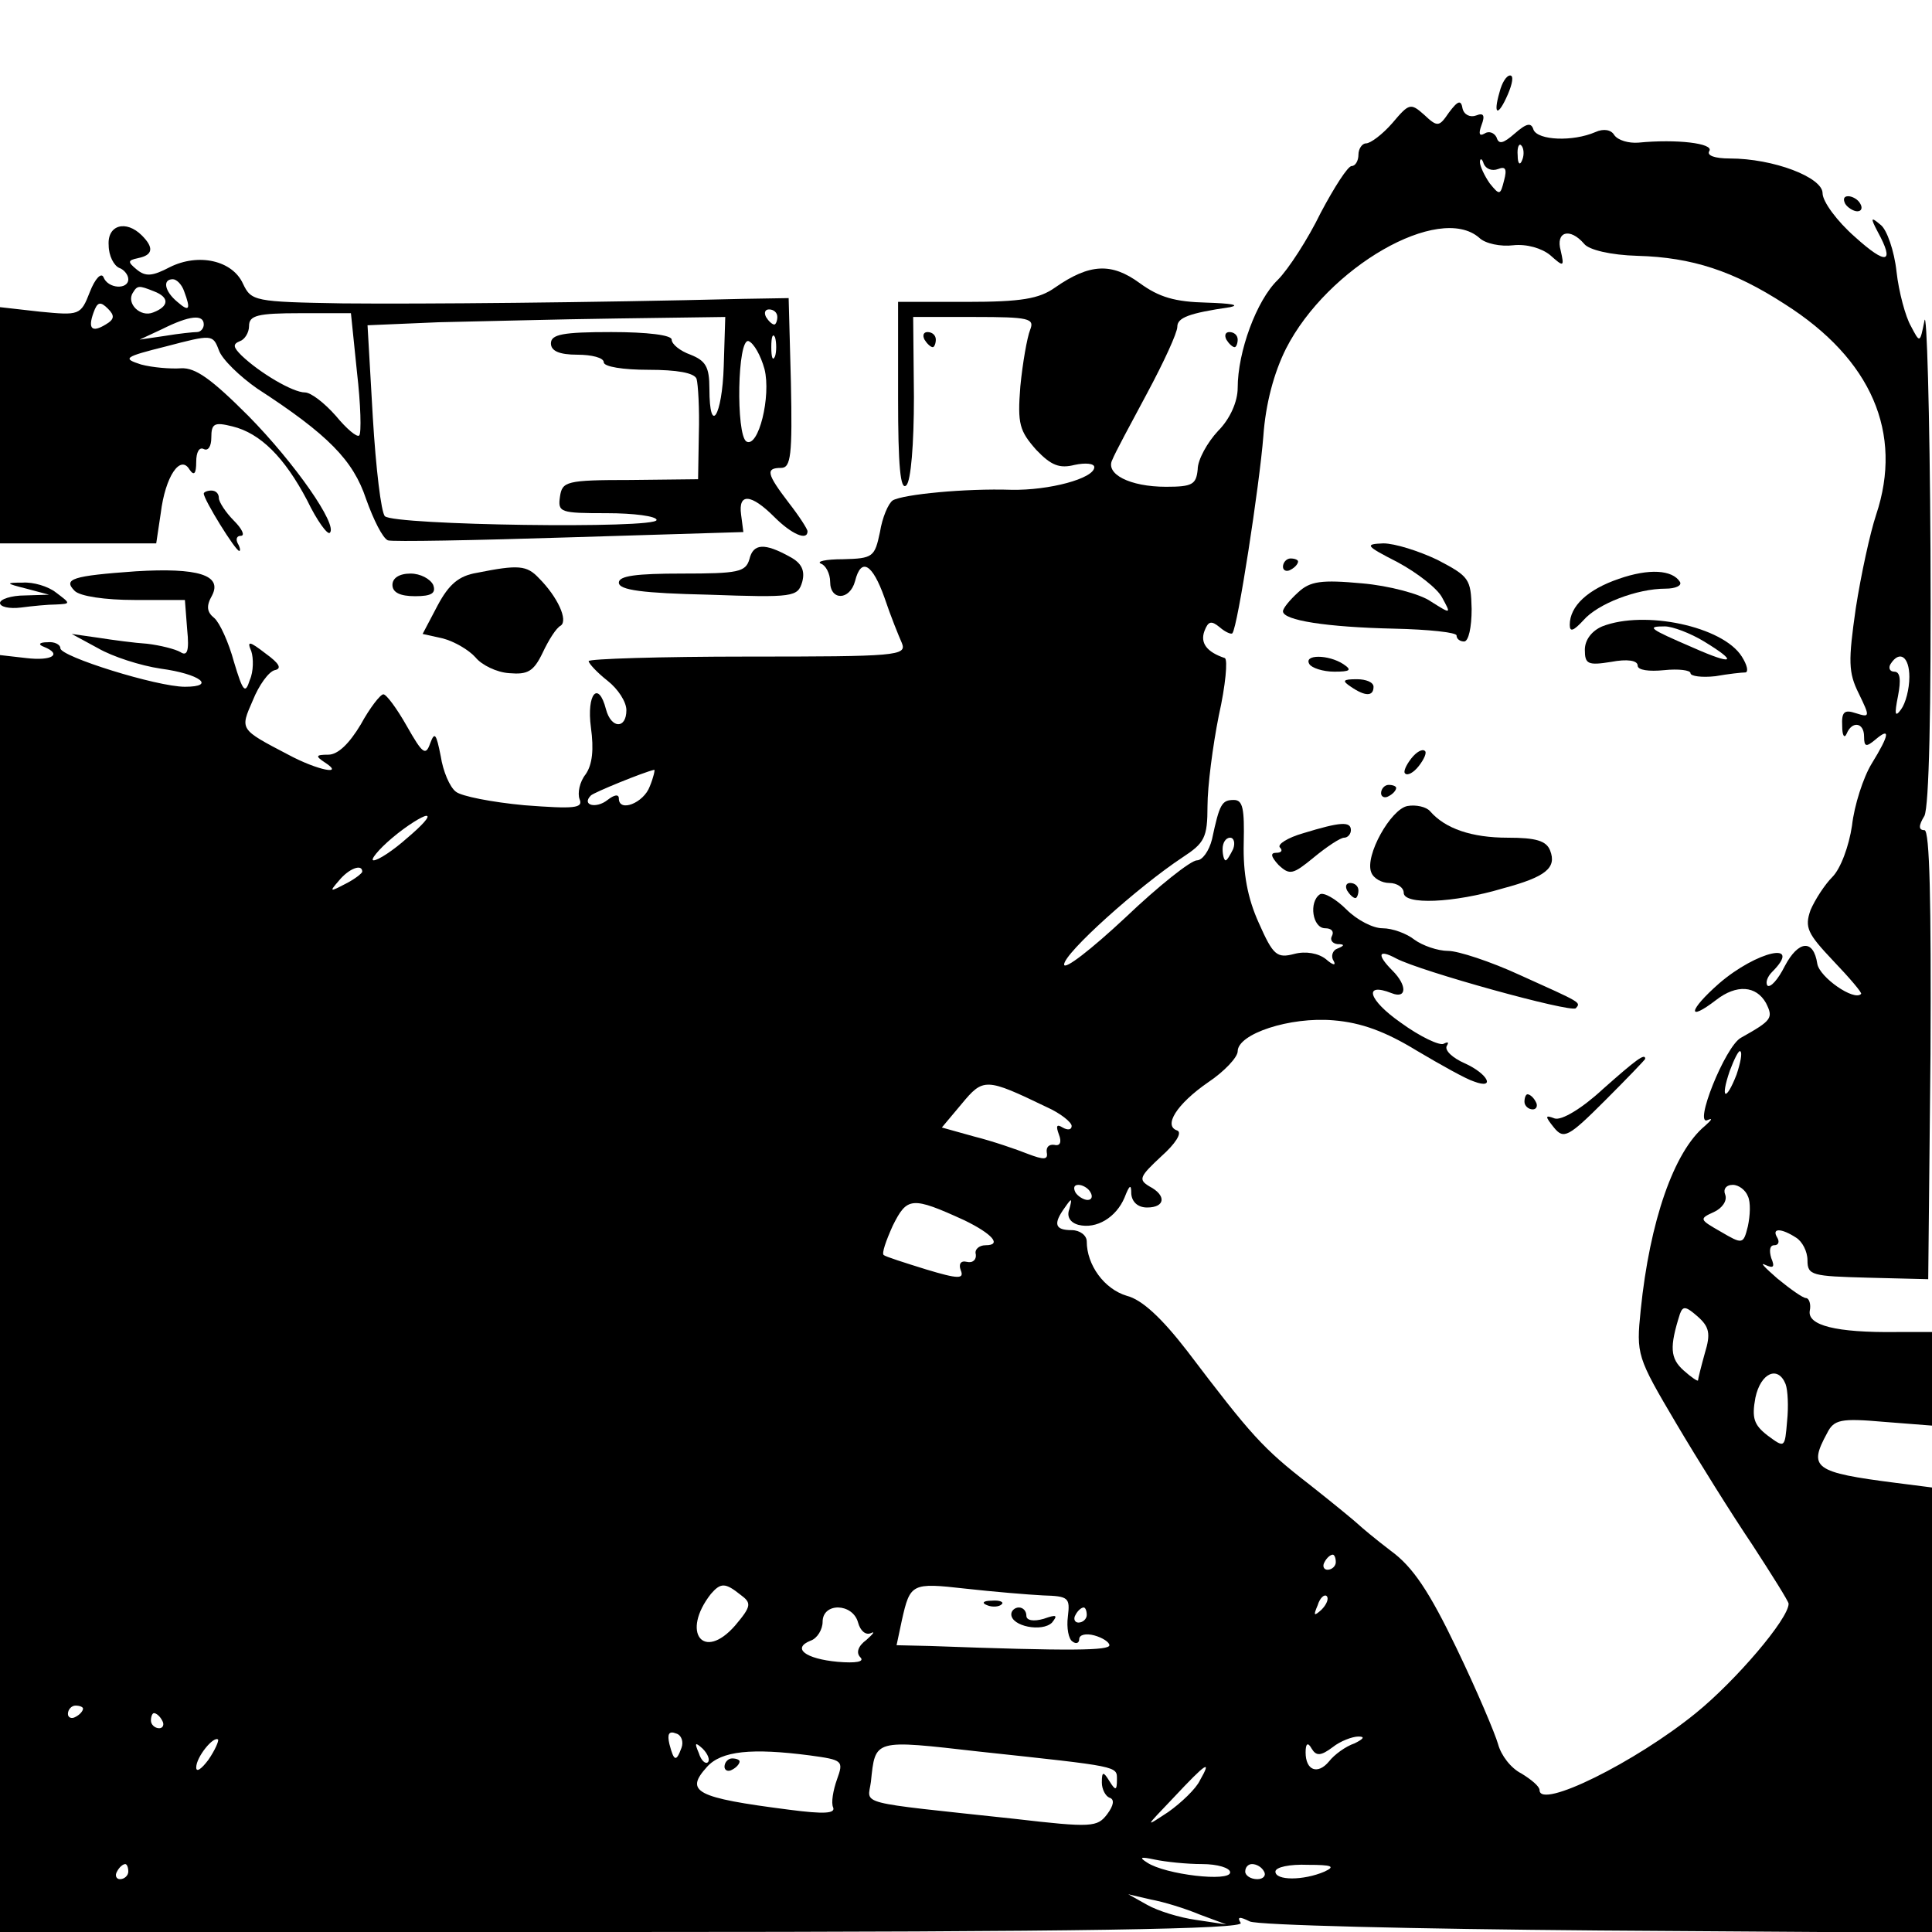
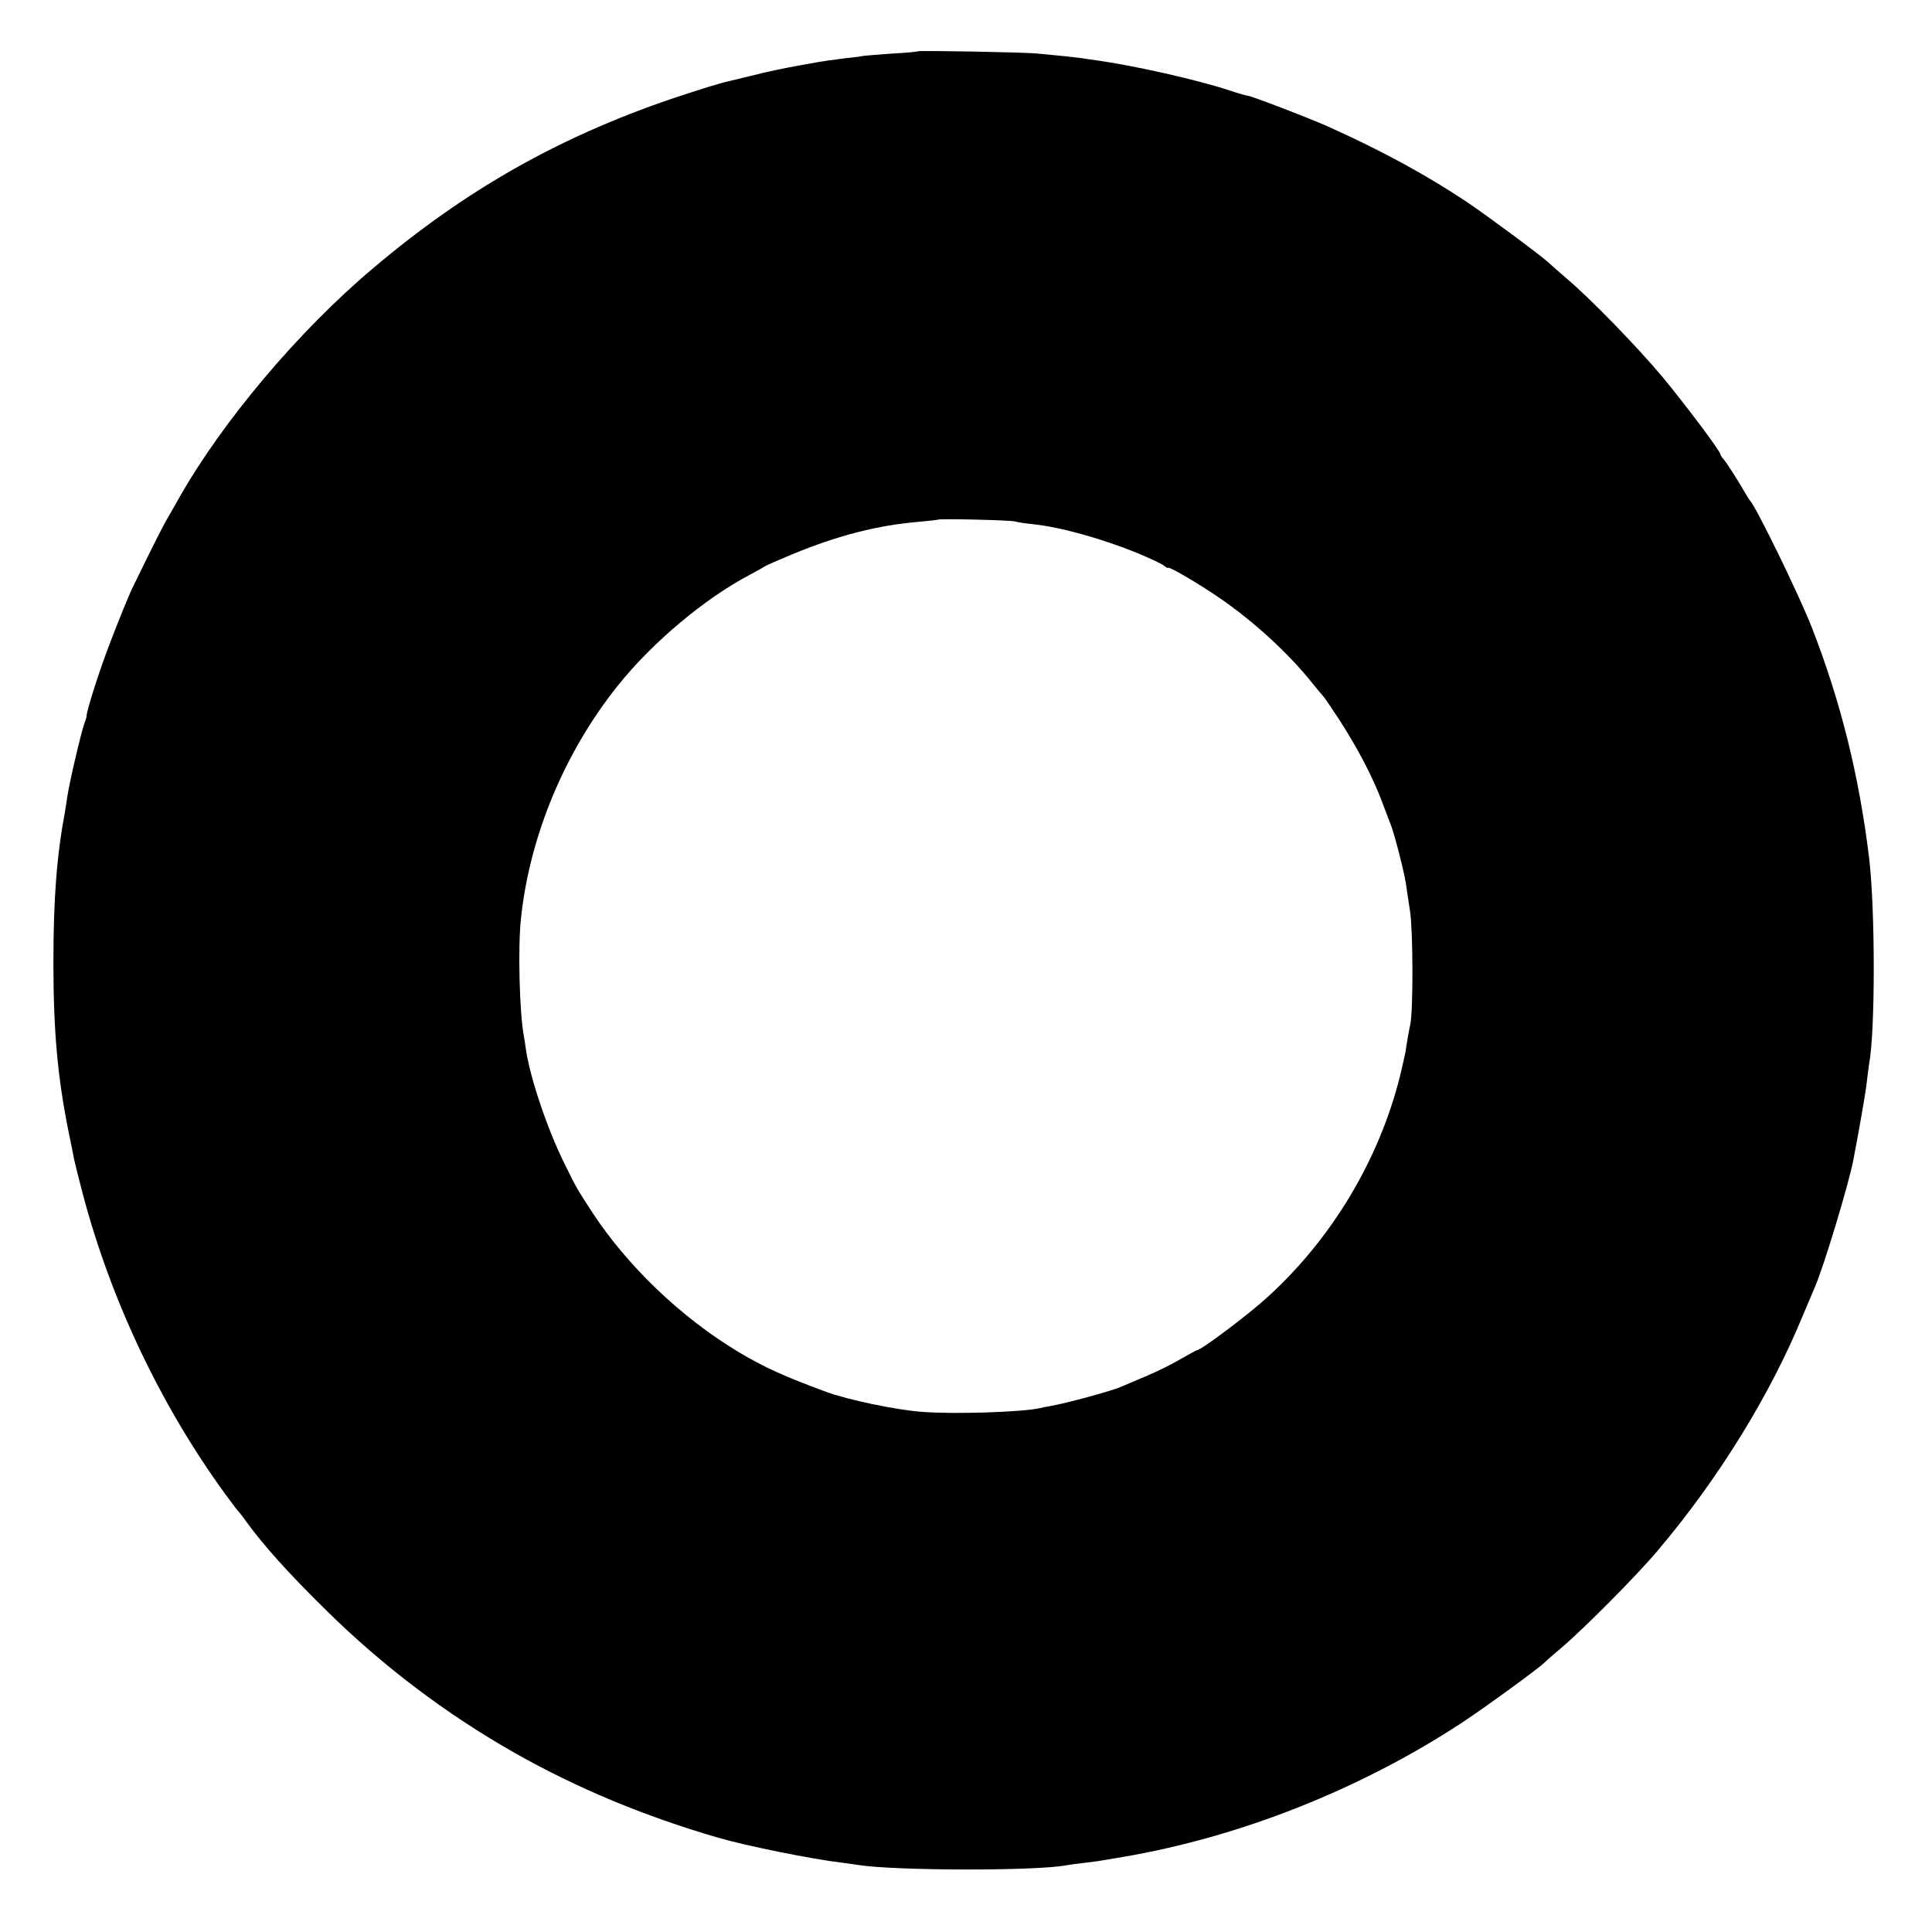
<svg xmlns="http://www.w3.org/2000/svg" version="1.0" width="16pt" height="16pt" viewBox="0 0 16 16" preserveAspectRatio="xMidYMid meet">
-   <g transform="translate(0,16) scale(0.00625,-0.00625)" fill="#000000" stroke="none">
-     <path d="M1987 2438 c-9 -31 -2 -33 11 -3 6 14 8 25 3 25 -5 0 -11 -10 -14 -22z" />
-     <path d="M1920 2411 c-13 -19 -15 -20 -33 -3 -18 16 -20 15 -42 -11 -13 -15 -29 -27 -35 -27 -5 0 -10 -7 -10 -15 0 -8 -4 -15 -9 -15 -5 0 -23 -28 -41 -62 -17 -35 -43 -75 -57 -89 -28 -27 -53 -95 -53 -143 0 -18 -10 -41 -26 -57 -14 -15 -27 -38 -27 -51 -2 -20 -7 -23 -42 -23 -48 0 -81 17 -71 36 3 8 24 47 46 88 22 41 40 80 40 88 0 12 15 18 70 26 14 3 0 5 -31 6 -42 1 -63 7 -89 26 -37 27 -66 26 -112 -6 -21 -15 -45 -19 -117 -19 l-91 0 0 -127 c0 -90 3 -124 11 -116 6 6 10 54 10 117 l-1 106 81 0 c73 0 80 -2 74 -17 -4 -10 -10 -44 -13 -75 -4 -50 -1 -59 21 -84 20 -21 31 -25 51 -20 14 3 26 2 26 -3 0 -15 -60 -31 -110 -30 -61 2 -143 -6 -157 -14 -6 -4 -14 -23 -17 -42 -7 -33 -9 -35 -49 -36 -23 0 -36 -3 -29 -6 6 -2 12 -13 12 -24 0 -25 26 -25 33 1 8 32 23 23 39 -22 8 -24 19 -51 23 -60 7 -17 -7 -18 -204 -18 -116 0 -211 -3 -211 -6 0 -3 11 -15 25 -26 14 -11 25 -28 25 -39 0 -25 -20 -25 -27 1 -10 39 -26 21 -20 -24 4 -29 2 -49 -7 -62 -8 -10 -11 -25 -8 -33 5 -12 -7 -13 -73 -8 -43 4 -84 12 -91 18 -8 6 -17 27 -20 47 -6 30 -8 33 -14 17 -6 -17 -10 -14 -31 23 -13 23 -27 42 -31 42 -4 0 -18 -18 -30 -40 -15 -25 -30 -40 -43 -40 -17 0 -17 -2 -5 -10 28 -18 -9 -11 -48 10 -65 34 -64 33 -47 72 8 20 21 38 29 40 10 2 6 9 -12 22 -22 17 -25 17 -19 3 3 -9 3 -27 -2 -38 -6 -19 -9 -16 -21 24 -7 26 -19 52 -26 58 -10 8 -11 16 -3 30 14 27 -19 37 -101 32 -84 -6 -97 -10 -81 -26 7 -7 40 -12 79 -12 l67 0 3 -39 c3 -29 0 -36 -9 -30 -7 4 -27 9 -44 11 -16 1 -46 5 -65 8 l-35 5 35 -19 c19 -11 56 -23 83 -27 52 -7 74 -24 32 -24 -37 0 -165 40 -165 51 0 5 -8 9 -17 8 -11 0 -13 -3 -5 -6 25 -10 11 -19 -23 -15 l-35 4 0 -846 0 -846 826 0 c615 0 823 4 818 12 -5 8 -2 9 12 2 10 -5 218 -10 462 -12 l442 -3 0 295 0 295 -47 6 c-110 14 -117 20 -92 66 9 18 18 20 75 15 l64 -5 0 62 0 62 -47 0 c-81 -1 -118 9 -115 28 2 9 -1 17 -5 17 -4 0 -21 12 -38 26 -16 14 -24 22 -16 18 11 -5 13 -3 8 9 -3 10 -2 17 4 17 6 0 7 5 4 10 -8 13 5 13 25 0 8 -5 15 -18 15 -30 0 -20 6 -21 80 -23 l80 -2 3 298 c1 202 -1 297 -8 297 -8 0 -8 6 0 19 6 13 9 137 8 353 -1 183 -5 320 -8 303 -6 -30 -6 -30 -18 -7 -7 12 -16 45 -19 72 -3 28 -13 56 -21 62 -13 11 -14 10 -4 -9 23 -42 12 -45 -30 -7 -24 21 -43 47 -43 58 0 21 -65 46 -123 46 -20 0 -31 4 -27 10 6 10 -43 16 -94 11 -13 -1 -27 3 -32 10 -4 7 -14 9 -25 4 -30 -13 -76 -11 -82 3 -3 10 -9 9 -25 -5 -15 -13 -21 -15 -24 -5 -3 6 -10 9 -16 5 -7 -4 -8 0 -4 11 5 13 3 17 -7 13 -8 -3 -16 1 -18 9 -2 12 -6 11 -18 -5z m97 -63 c-3 -8 -6 -5 -6 6 -1 11 2 17 5 13 3 -3 4 -12 1 -19z m-32 -12 c10 4 12 0 8 -15 -5 -20 -6 -20 -19 -4 -7 10 -13 23 -13 28 0 6 3 5 5 -2 3 -7 11 -10 19 -7z m-25 -91 c8 -8 29 -12 45 -10 18 2 38 -4 49 -13 18 -16 19 -16 14 6 -7 25 12 31 31 9 6 -8 35 -15 71 -16 72 -2 127 -20 195 -64 115 -73 157 -171 121 -279 -8 -24 -20 -79 -27 -124 -10 -70 -10 -85 4 -113 15 -31 15 -32 -4 -26 -15 5 -19 2 -18 -17 0 -13 3 -17 6 -10 7 17 23 15 23 -4 0 -14 3 -14 15 -4 20 17 19 7 -5 -32 -11 -18 -23 -55 -26 -82 -4 -27 -15 -57 -26 -68 -10 -10 -23 -30 -29 -44 -8 -23 -4 -31 30 -67 22 -23 39 -43 37 -44 -9 -10 -55 22 -58 40 -5 33 -25 31 -43 -3 -9 -18 -19 -29 -23 -26 -3 4 0 12 6 18 42 42 -20 28 -70 -15 -41 -36 -43 -52 -4 -22 27 21 53 19 66 -4 10 -20 8 -23 -33 -46 -21 -11 -64 -119 -44 -109 7 3 5 0 -4 -8 -41 -34 -73 -126 -85 -244 -6 -59 -5 -62 47 -150 29 -49 74 -121 101 -161 26 -40 48 -75 48 -78 0 -20 -70 -102 -123 -145 -80 -65 -207 -128 -207 -102 0 5 -11 14 -24 22 -14 7 -27 24 -31 39 -4 14 -28 71 -55 127 -36 75 -58 108 -87 129 -21 16 -40 32 -43 35 -3 3 -32 27 -65 53 -62 48 -77 65 -162 177 -34 44 -60 68 -80 73 -30 9 -53 41 -53 72 0 8 -9 15 -20 15 -22 0 -25 8 -9 30 9 13 10 13 6 -2 -4 -10 1 -18 12 -21 24 -6 50 10 61 36 7 18 9 18 9 5 1 -11 9 -18 21 -18 24 0 26 16 3 28 -15 9 -13 13 16 40 18 16 28 31 21 34 -19 6 -1 35 41 64 21 14 39 33 39 41 0 23 69 46 127 41 37 -3 69 -15 110 -40 32 -19 66 -38 76 -41 29 -11 19 10 -12 24 -16 7 -27 17 -24 23 3 5 2 6 -4 3 -5 -3 -31 9 -57 28 -43 30 -50 54 -12 39 20 -8 21 10 1 30 -21 21 -19 29 5 16 32 -17 231 -72 238 -66 7 8 8 7 -74 44 -39 18 -82 32 -95 32 -14 0 -34 7 -45 15 -10 8 -29 15 -42 15 -13 0 -34 11 -48 25 -14 14 -30 23 -35 20 -15 -10 -10 -45 7 -45 8 0 12 -4 9 -10 -3 -5 0 -10 7 -11 10 0 10 -2 0 -6 -6 -2 -9 -10 -5 -16 4 -7 -1 -6 -10 2 -10 8 -27 11 -42 7 -23 -6 -28 -2 -47 41 -15 33 -21 66 -20 106 1 45 -1 57 -13 57 -16 0 -19 -5 -29 -52 -4 -16 -13 -28 -20 -28 -8 0 -51 -34 -95 -76 -45 -42 -81 -70 -81 -62 0 15 98 103 157 142 29 19 33 26 33 68 0 26 7 80 15 120 9 40 12 74 8 76 -24 8 -33 20 -27 36 5 13 9 14 20 5 8 -7 16 -10 17 -8 7 8 36 197 41 261 3 43 14 84 30 116 55 108 203 193 256 147z m570 -582 c0 -16 -5 -35 -11 -43 -8 -11 -9 -7 -4 18 4 21 3 32 -5 32 -6 0 -8 5 -5 10 12 19 25 10 25 -17z m-1669 -145 c-8 -22 -41 -35 -41 -16 0 6 -6 5 -15 -2 -15 -12 -35 -7 -22 6 4 4 70 31 84 34 1 0 -1 -10 -6 -22z m-321 -68 c-19 -17 -39 -30 -45 -30 -5 0 6 14 25 30 19 16 40 29 45 29 6 0 -6 -13 -25 -29z m1094 -15 c-4 -8 -8 -15 -10 -15 -2 0 -4 7 -4 15 0 8 4 15 10 15 5 0 7 -7 4 -15z m-1154 -30 c0 -2 -10 -10 -22 -16 -21 -11 -22 -11 -9 4 13 16 31 23 31 12z m1821 -269 c-14 -36 -22 -33 -9 5 6 16 12 28 14 26 3 -2 0 -16 -5 -31z m-914 -43 c18 -8 33 -20 33 -25 0 -5 -5 -6 -12 -2 -8 5 -9 2 -5 -9 4 -10 2 -16 -6 -14 -7 1 -11 -3 -10 -10 2 -10 -4 -10 -25 -2 -15 6 -47 17 -71 23 l-43 12 26 31 c29 35 32 35 113 -4z m58 -113 c3 -5 2 -10 -4 -10 -5 0 -13 5 -16 10 -3 6 -2 10 4 10 5 0 13 -4 16 -10z m871 -5 c4 -8 3 -26 0 -40 -6 -24 -7 -24 -36 -7 -28 16 -29 17 -9 26 11 5 18 15 15 23 -3 7 1 13 10 13 8 0 17 -7 20 -15z m-1038 -32 c37 -18 50 -33 28 -33 -9 0 -15 -6 -13 -12 1 -7 -4 -12 -12 -10 -8 2 -11 -3 -8 -11 5 -12 -3 -12 -46 1 -29 9 -54 17 -56 19 -3 2 3 19 12 39 19 38 25 39 95 7z m981 -176 c-5 -18 -9 -34 -9 -36 0 -2 -9 4 -19 13 -18 16 -19 31 -5 75 4 11 8 10 23 -3 16 -14 18 -23 10 -49z m107 -41 c3 -8 4 -30 2 -49 -3 -36 -3 -36 -26 -19 -18 14 -21 23 -16 50 7 33 30 43 40 18z m-596 -236 c0 -5 -5 -10 -11 -10 -5 0 -7 5 -4 10 3 6 8 10 11 10 2 0 4 -4 4 -10z m-789 -43 c15 -11 15 -15 -7 -41 -42 -48 -72 -9 -32 42 13 15 19 15 39 -1z m401 -1 c34 -1 36 -3 33 -28 -2 -15 1 -30 6 -33 5 -4 9 -2 9 3 0 6 9 8 20 5 11 -3 20 -9 20 -13 0 -7 -49 -8 -238 -1 l-44 1 7 33 c11 49 13 50 84 42 36 -4 83 -8 103 -9z m369 -19 c-10 -9 -11 -8 -5 6 3 10 9 15 12 12 3 -3 0 -11 -7 -18z m-614 -17 c3 -11 10 -17 17 -14 6 3 3 -1 -6 -9 -11 -8 -14 -17 -8 -23 6 -6 -6 -8 -30 -6 -43 4 -61 18 -36 28 9 3 16 15 16 25 0 26 40 25 47 -1z m303 10 c0 -5 -5 -10 -11 -10 -5 0 -7 5 -4 10 3 6 8 10 11 10 2 0 4 -4 4 -10z m-1330 -124 c0 -3 -4 -8 -10 -11 -5 -3 -10 -1 -10 4 0 6 5 11 10 11 6 0 10 -2 10 -4z m105 -16 c3 -5 1 -10 -4 -10 -6 0 -11 5 -11 10 0 6 2 10 4 10 3 0 8 -4 11 -10z m688 -36 c-7 -19 -10 -18 -16 5 -3 13 -1 18 9 14 7 -2 10 -11 7 -19z m-627 -16 c-9 -12 -16 -17 -16 -10 0 14 23 42 29 37 1 -2 -4 -14 -13 -27z m1519 22 c-12 -4 -27 -15 -34 -24 -15 -18 -31 -12 -31 12 0 12 3 14 8 5 6 -10 12 -10 28 2 10 8 26 14 34 14 9 0 7 -3 -5 -9z m-857 -25 c-3 -3 -9 2 -12 12 -6 14 -5 15 5 6 7 -7 10 -15 7 -18z m360 14 c186 -20 182 -19 182 -37 0 -15 -2 -15 -10 -2 -8 13 -10 13 -10 -2 0 -9 5 -18 10 -20 7 -2 6 -10 -3 -22 -13 -17 -20 -18 -123 -6 -214 23 -194 18 -190 49 6 57 3 56 144 40z m-225 -5 c44 -6 45 -7 36 -32 -5 -14 -8 -31 -5 -37 3 -8 -12 -9 -58 -3 -125 16 -139 24 -109 57 19 21 59 25 136 15z m517 -33 c-5 -11 -25 -30 -42 -42 -32 -21 -31 -21 7 19 44 47 51 51 35 23z m3 -111 c20 0 37 -5 37 -11 0 -13 -86 -3 -110 13 -11 7 -9 8 10 4 14 -3 42 -6 63 -6z m-1423 -10 c0 -5 -5 -10 -11 -10 -5 0 -7 5 -4 10 3 6 8 10 11 10 2 0 4 -4 4 -10z m1505 0 c3 -5 -1 -10 -9 -10 -9 0 -16 5 -16 10 0 6 4 10 9 10 6 0 13 -4 16 -10z m80 0 c-28 -12 -65 -12 -65 0 0 6 19 10 43 9 32 0 37 -2 22 -9z m-165 -57 l35 -13 -40 6 c-22 3 -51 12 -65 20 l-25 14 30 -7 c17 -3 46 -12 65 -20z" />
-     <path d="M1852 1815 c26 -14 53 -35 59 -47 12 -22 12 -22 -15 -5 -14 10 -56 21 -91 24 -54 5 -69 3 -85 -12 -11 -10 -20 -21 -20 -25 0 -12 58 -21 147 -23 46 -1 83 -5 83 -9 0 -5 5 -8 10 -8 6 0 10 19 10 43 -1 40 -3 43 -45 65 -25 12 -57 22 -72 22 -25 -1 -24 -3 19 -25z" />
-     <path d="M1700 1809 c0 -5 5 -7 10 -4 6 3 10 8 10 11 0 2 -4 4 -10 4 -5 0 -10 -5 -10 -11z" />
-     <path d="M2145 1793 c-41 -14 -65 -36 -65 -61 0 -10 5 -8 18 6 19 22 71 42 109 42 13 0 22 4 19 9 -10 16 -41 18 -81 4z" />
-     <path d="M2123 1730 c-14 -6 -23 -18 -23 -31 0 -19 4 -21 35 -16 21 4 35 2 35 -5 0 -6 15 -8 35 -6 19 2 35 0 35 -4 0 -4 15 -6 33 -4 17 3 35 5 40 5 4 1 2 10 -5 21 -25 40 -129 62 -185 40z m135 -20 c46 -28 39 -32 -15 -8 -58 25 -62 28 -37 28 10 0 34 -9 52 -20z" />
-     <path d="M1735 1680 c3 -5 18 -10 33 -10 21 0 24 2 12 10 -20 13 -53 13 -45 0z" />
-     <path d="M1790 1650 c19 -13 30 -13 30 0 0 6 -10 10 -22 10 -19 0 -20 -2 -8 -10z" />
-     <path d="M1870 1555 c-7 -9 -11 -18 -8 -20 3 -3 11 1 18 10 7 9 11 18 8 20 -3 3 -11 -1 -18 -10z" />
-     <path d="M1830 1509 c0 -5 5 -7 10 -4 6 3 10 8 10 11 0 2 -4 4 -10 4 -5 0 -10 -5 -10 -11z" />
-     <path d="M1865 1492 c-22 -4 -57 -66 -48 -88 3 -8 14 -14 24 -14 10 0 19 -6 19 -13 0 -16 65 -14 132 6 56 15 71 27 62 50 -5 13 -19 17 -56 17 -48 0 -83 12 -103 35 -5 6 -19 9 -30 7z" />
-     <path d="M1727 1456 c-21 -6 -35 -15 -31 -19 4 -4 2 -7 -5 -7 -8 0 -7 -5 3 -16 15 -14 19 -13 47 10 17 14 35 26 40 26 5 0 9 5 9 10 0 12 -14 11 -63 -4z" />
-     <path d="M1785 1380 c3 -5 8 -10 11 -10 2 0 4 5 4 10 0 6 -5 10 -11 10 -5 0 -7 -4 -4 -10z" />
-     <path d="M2124 1117 c-28 -26 -55 -42 -64 -39 -13 5 -13 3 -1 -12 13 -16 19 -13 68 36 29 29 53 54 53 55 0 8 -12 -1 -56 -40z" />
-     <path d="M2020 1100 c0 -5 5 -10 11 -10 5 0 7 5 4 10 -3 6 -8 10 -11 10 -2 0 -4 -4 -4 -10z" />
-     <path d="M1308 433 c7 -3 16 -2 19 1 4 3 -2 6 -13 5 -11 0 -14 -3 -6 -6z" />
-     <path d="M1340 421 c0 -16 41 -24 54 -11 8 10 6 11 -11 5 -14 -4 -23 -2 -23 4 0 6 -4 11 -10 11 -5 0 -10 -4 -10 -9z" />
-     <path d="M960 219 c0 -5 5 -7 10 -4 6 3 10 8 10 11 0 2 -4 4 -10 4 -5 0 -10 -5 -10 -11z" />
-     <path d="M2445 2290 c3 -5 11 -10 16 -10 6 0 7 5 4 10 -3 6 -11 10 -16 10 -6 0 -7 -4 -4 -10z" />
-     <path d="M144 2235 c0 -14 7 -27 14 -30 6 -2 12 -9 12 -15 0 -14 -27 -13 -33 3 -3 6 -11 -2 -18 -20 -12 -31 -14 -31 -66 -26 l-53 6 0 -157 0 -156 104 0 103 0 6 40 c6 49 26 78 38 58 6 -9 9 -6 9 10 0 13 4 20 10 17 6 -3 10 4 10 15 0 19 4 21 28 15 37 -9 69 -41 99 -98 13 -27 27 -46 30 -43 11 10 -46 92 -108 155 -49 49 -70 64 -89 63 -14 -1 -38 1 -53 5 -25 8 -23 10 33 24 61 16 62 16 70 -5 4 -12 28 -35 51 -51 94 -61 127 -95 144 -146 10 -28 22 -52 29 -55 6 -2 115 0 241 4 l230 7 -3 23 c-4 29 13 28 44 -3 23 -23 44 -32 44 -19 0 3 -11 20 -25 38 -29 38 -31 46 -10 46 13 0 15 17 13 113 l-3 112 -60 -1 c-202 -5 -426 -7 -531 -6 -117 2 -121 3 -132 26 -14 31 -59 41 -97 22 -23 -12 -32 -13 -44 -3 -12 10 -12 12 2 15 20 4 21 14 5 30 -21 21 -46 14 -44 -13z m100 -61 c9 -24 7 -28 -9 -14 -17 14 -20 30 -6 30 5 0 12 -7 15 -16z m-40 0 c21 -8 20 -20 -1 -28 -17 -7 -36 12 -27 26 6 10 8 10 28 2z m-64 -44 c-18 -11 -24 -6 -16 16 5 14 9 15 19 5 9 -9 9 -14 -3 -21z m333 -63 c5 -43 6 -81 3 -84 -3 -3 -17 9 -31 26 -15 17 -33 31 -41 31 -16 0 -60 26 -84 49 -11 11 -12 15 -2 19 6 2 12 11 12 20 0 14 11 17 68 17 l67 0 8 -78z m557 73 c0 -5 -2 -10 -4 -10 -3 0 -8 5 -11 10 -3 6 -1 10 4 10 6 0 11 -4 11 -10z m-760 -10 c0 -5 -4 -10 -9 -10 -5 0 -24 -2 -42 -5 l-34 -5 30 14 c36 18 55 20 55 6z m689 -55 c-2 -67 -19 -93 -19 -30 0 29 -5 37 -25 45 -14 5 -25 14 -25 20 0 6 -32 10 -80 10 -64 0 -80 -3 -80 -15 0 -10 11 -15 35 -15 19 0 35 -4 35 -10 0 -6 26 -10 59 -10 38 0 61 -4 64 -12 2 -7 4 -40 3 -73 l-1 -60 -90 -1 c-85 0 -90 -2 -93 -22 -3 -21 0 -22 62 -22 36 0 66 -4 66 -9 0 -12 -348 -7 -360 5 -5 5 -12 64 -16 131 l-7 122 94 4 c52 1 158 4 237 5 l143 2 -2 -65z m68 13 c-3 -7 -5 -2 -5 12 0 14 2 19 5 13 2 -7 2 -19 0 -25z m-14 -17 c9 -36 -8 -105 -24 -96 -14 9 -12 138 3 133 7 -3 16 -19 21 -37z" />
-     <path d="M1225 2110 c3 -5 8 -10 11 -10 2 0 4 5 4 10 0 6 -5 10 -11 10 -5 0 -7 -4 -4 -10z" />
-     <path d="M1625 2110 c3 -5 8 -10 11 -10 2 0 4 5 4 10 0 6 -5 10 -11 10 -5 0 -7 -4 -4 -10z" />
-     <path d="M270 1906 c0 -8 42 -76 47 -76 2 0 1 5 -2 10 -3 6 -1 10 4 10 6 0 2 9 -9 20 -11 11 -20 25 -20 30 0 6 -4 10 -10 10 -5 0 -10 -2 -10 -4z" />
-     <path d="M993 1819 c-5 -17 -15 -19 -89 -19 -61 0 -84 -3 -84 -12 0 -10 32 -14 119 -16 113 -4 118 -3 124 17 4 15 -1 25 -16 33 -34 19 -49 18 -54 -3z" />
-     <path d="M632 1801 c-24 -4 -37 -15 -52 -43 l-20 -38 27 -6 c15 -4 34 -15 43 -25 8 -10 28 -20 45 -21 24 -2 32 2 44 27 8 17 18 33 24 36 10 7 -4 38 -29 63 -16 17 -27 18 -82 7z" />
-     <path d="M520 1785 c0 -10 10 -15 30 -15 22 0 28 4 24 15 -4 8 -17 15 -30 15 -15 0 -24 -6 -24 -15z" />
-     <path d="M35 1780 l30 -8 -32 -1 c-18 0 -33 -5 -33 -10 0 -5 12 -8 28 -6 15 2 36 4 46 4 20 1 20 1 0 16 -10 8 -30 14 -44 13 -23 0 -23 -1 5 -8z" />
+   <g transform="translate(0,16) scale(0.001882,-0.001882)" fill="#000000" stroke="none">
+     <path d="M4039 8276 c-2 -2 -52 -7 -112 -10 -59 -4 -115 -9 -125 -10 -9 -2 -44 -7 -77 -10 -64 -8 -114 -15 -149 -22 -11 -2 -34 -6 -51 -9 -72 -13 -146 -28 -220 -47 -44 -11 -87 -21 -95 -23 -36 -7 -144 -41 -260 -80 -494 -169 -900 -399 -1305 -741 -330 -277 -670 -681 -860 -1019 -15 -27 -41 -72 -57 -100 -15 -27 -53 -102 -84 -165 -31 -63 -59 -122 -64 -131 -10 -20 -61 -145 -93 -229 -46 -118 -108 -311 -106 -330 0 -3 -4 -17 -10 -33 -13 -33 -67 -265 -75 -322 -3 -22 -8 -51 -10 -65 -36 -192 -51 -379 -51 -665 0 -297 18 -501 66 -740 11 -55 23 -111 25 -125 3 -14 20 -83 39 -155 124 -467 341 -925 624 -1315 30 -41 57 -77 61 -80 3 -3 19 -23 35 -46 75 -103 185 -226 350 -388 248 -245 530 -458 830 -628 274 -155 566 -277 895 -373 124 -36 410 -94 545 -110 28 -4 60 -8 71 -10 166 -26 789 -27 919 -1 11 2 45 7 75 10 30 4 66 8 80 11 14 2 54 9 90 15 512 87 1041 295 1490 589 98 64 355 251 370 270 3 3 34 31 70 61 96 81 335 321 426 430 264 312 491 679 634 1025 23 55 48 114 55 130 39 88 151 458 171 565 29 152 54 296 59 343 4 32 8 67 10 78 27 141 27 677 0 904 -44 362 -124 686 -252 1015 -54 139 -246 533 -273 560 -3 3 -11 16 -19 30 -41 70 -82 134 -96 150 -8 9 -15 20 -15 23 0 14 -155 220 -257 343 -111 132 -316 343 -418 429 -32 28 -70 61 -84 74 -38 34 -274 209 -361 267 -178 118 -369 222 -600 326 -71 33 -345 138 -358 138 -5 0 -44 11 -86 25 -140 46 -412 107 -573 130 -23 3 -57 8 -75 11 -32 4 -84 10 -193 20 -59 6 -521 14 -526 10z m427 -2069 c10 -3 46 -9 79 -12 122 -13 299 -62 460 -127 55 -23 108 -48 118 -56 9 -8 17 -12 17 -9 0 9 134 -69 224 -131 150 -102 310 -249 411 -377 22 -27 43 -52 46 -55 4 -3 36 -50 72 -105 78 -120 147 -251 188 -360 16 -44 34 -89 38 -100 15 -35 58 -202 67 -258 3 -23 12 -80 19 -127 13 -85 14 -432 1 -495 -9 -44 -18 -97 -21 -121 -2 -11 -13 -61 -25 -110 -92 -366 -298 -711 -581 -969 -85 -78 -294 -235 -312 -235 -3 0 -35 -18 -72 -39 -37 -22 -106 -56 -154 -76 -47 -20 -95 -40 -106 -45 -38 -18 -245 -74 -315 -86 -14 -2 -34 -6 -45 -9 -83 -18 -380 -27 -520 -16 -116 9 -325 53 -420 88 -187 69 -272 108 -385 175 -254 153 -489 378 -646 618 -67 104 -67 103 -122 215 -75 152 -150 376 -168 500 -2 17 -6 40 -8 53 -20 100 -28 396 -13 527 39 361 193 729 426 1020 152 190 382 383 580 487 30 16 60 33 66 37 5 4 60 28 120 53 201 83 378 129 565 144 41 4 76 8 78 9 6 5 318 -2 338 -8z" />
  </g>
</svg>
